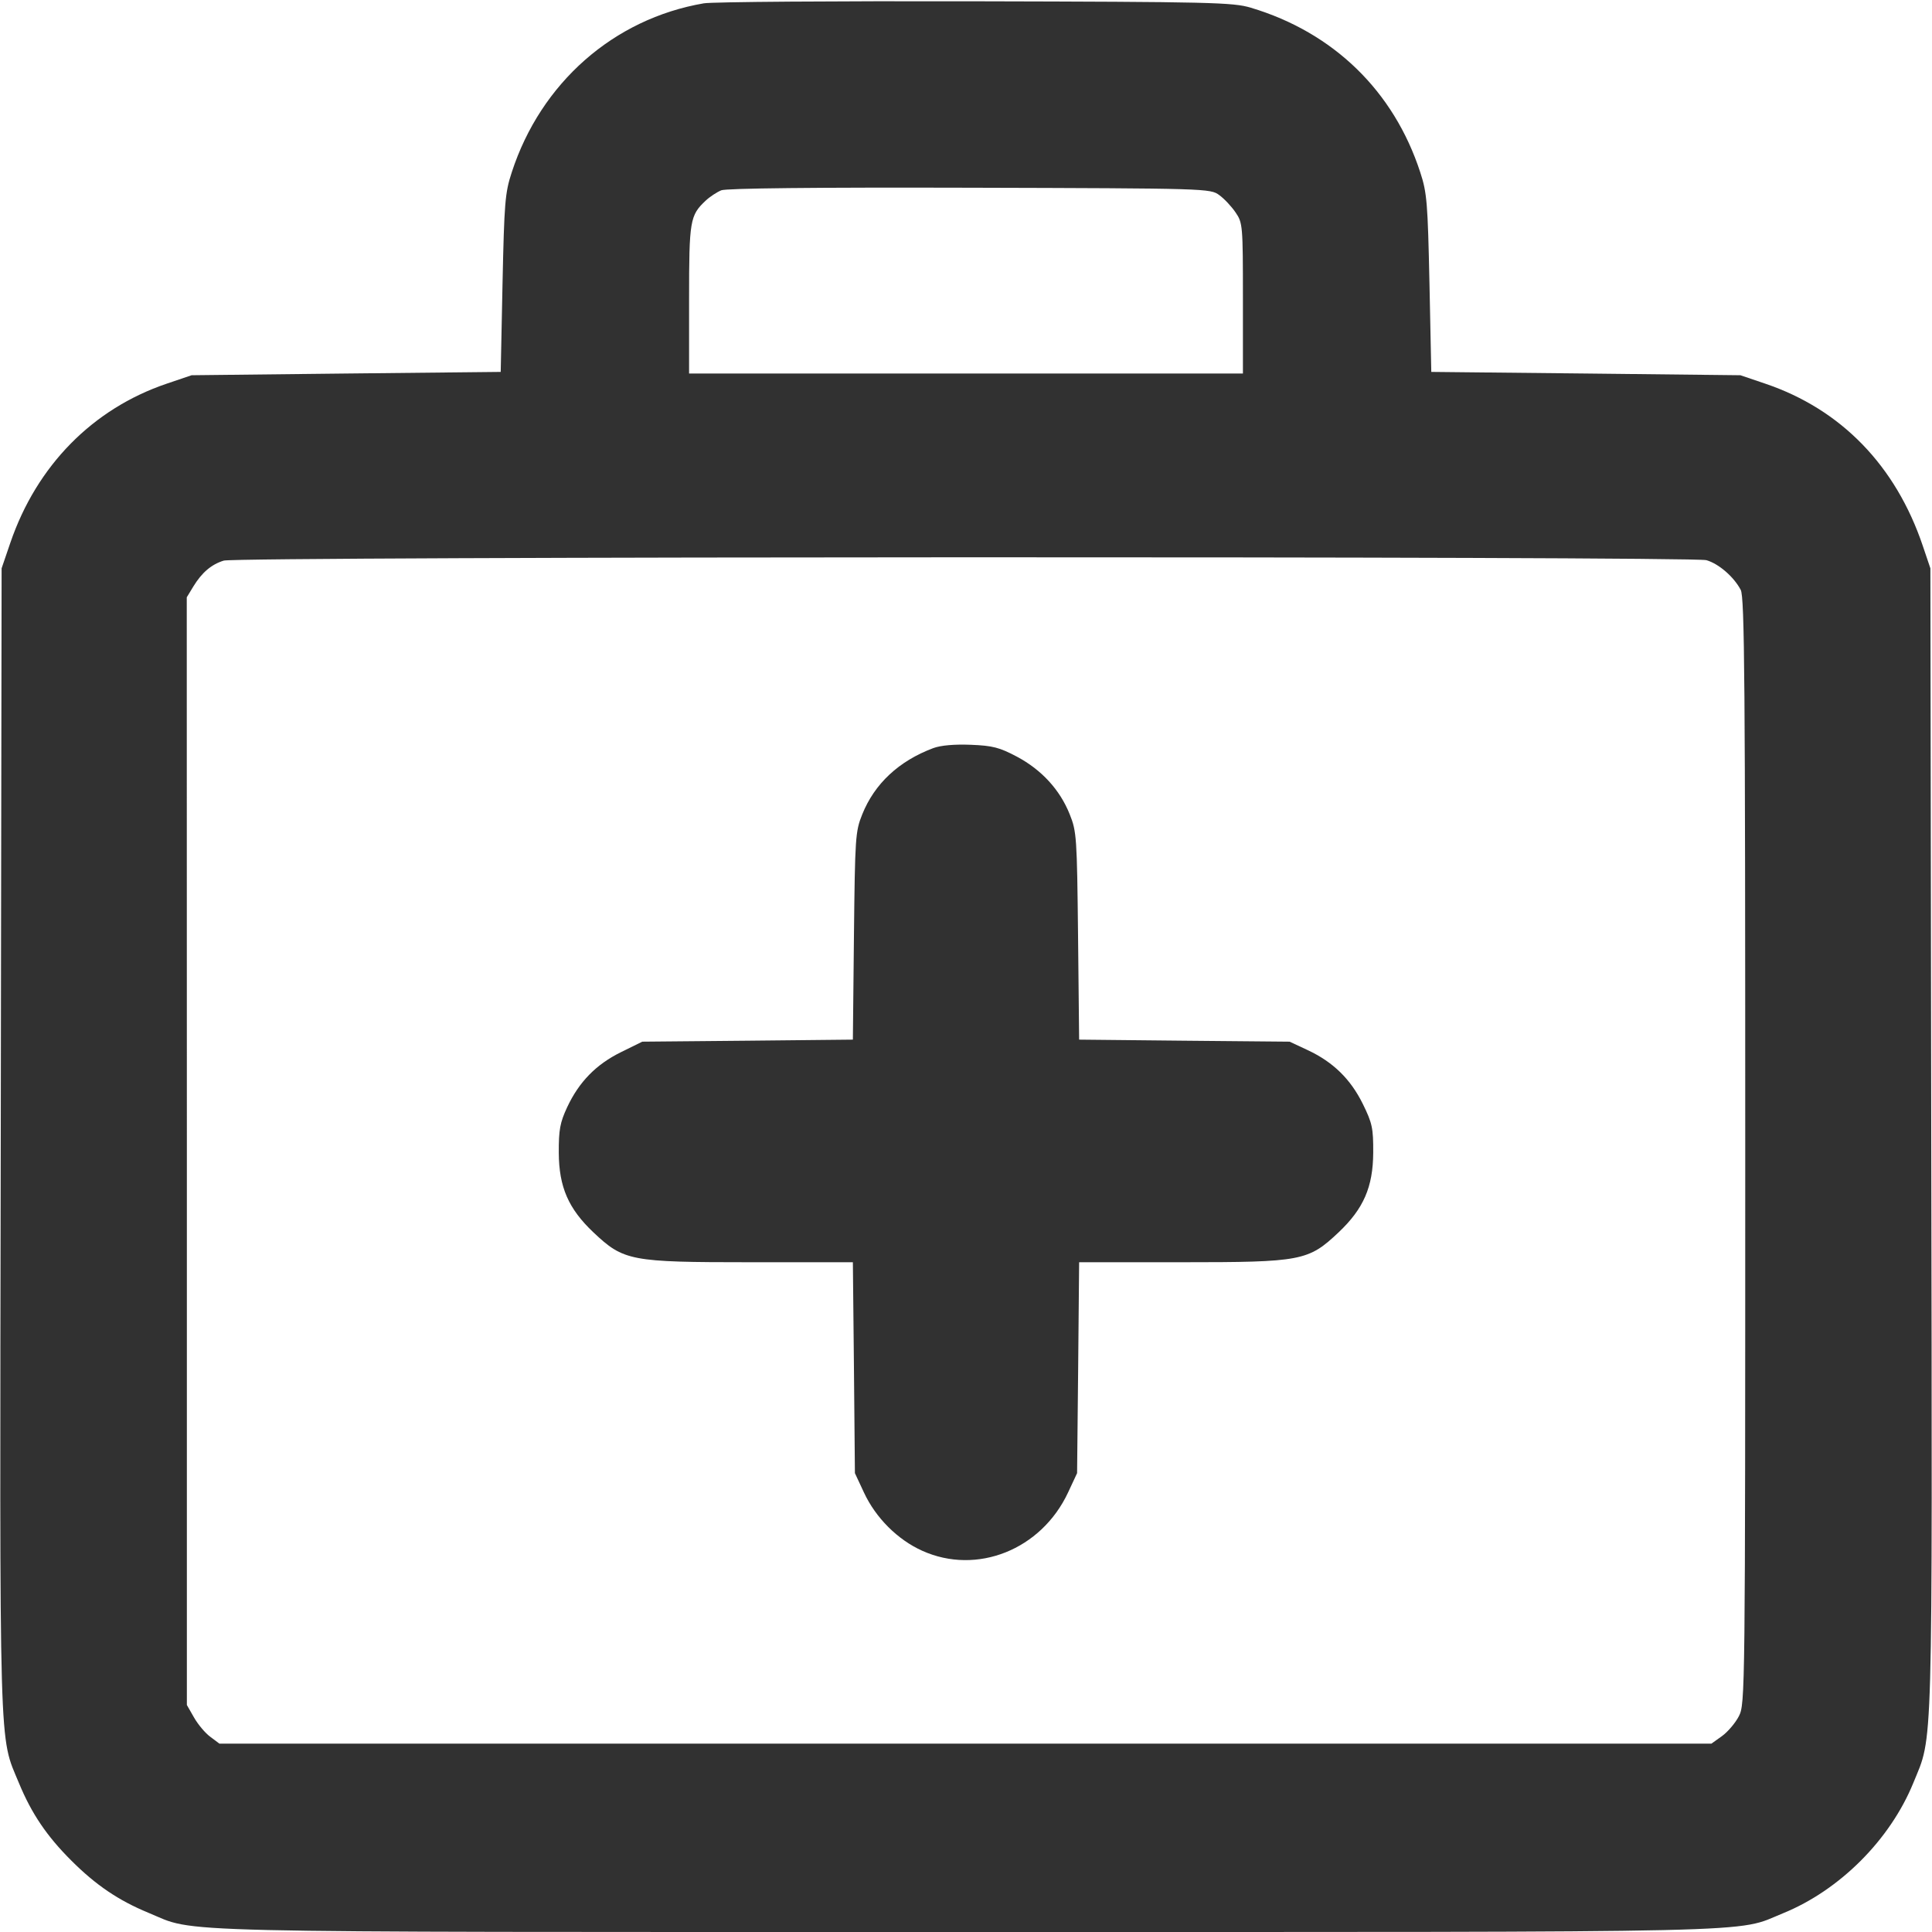
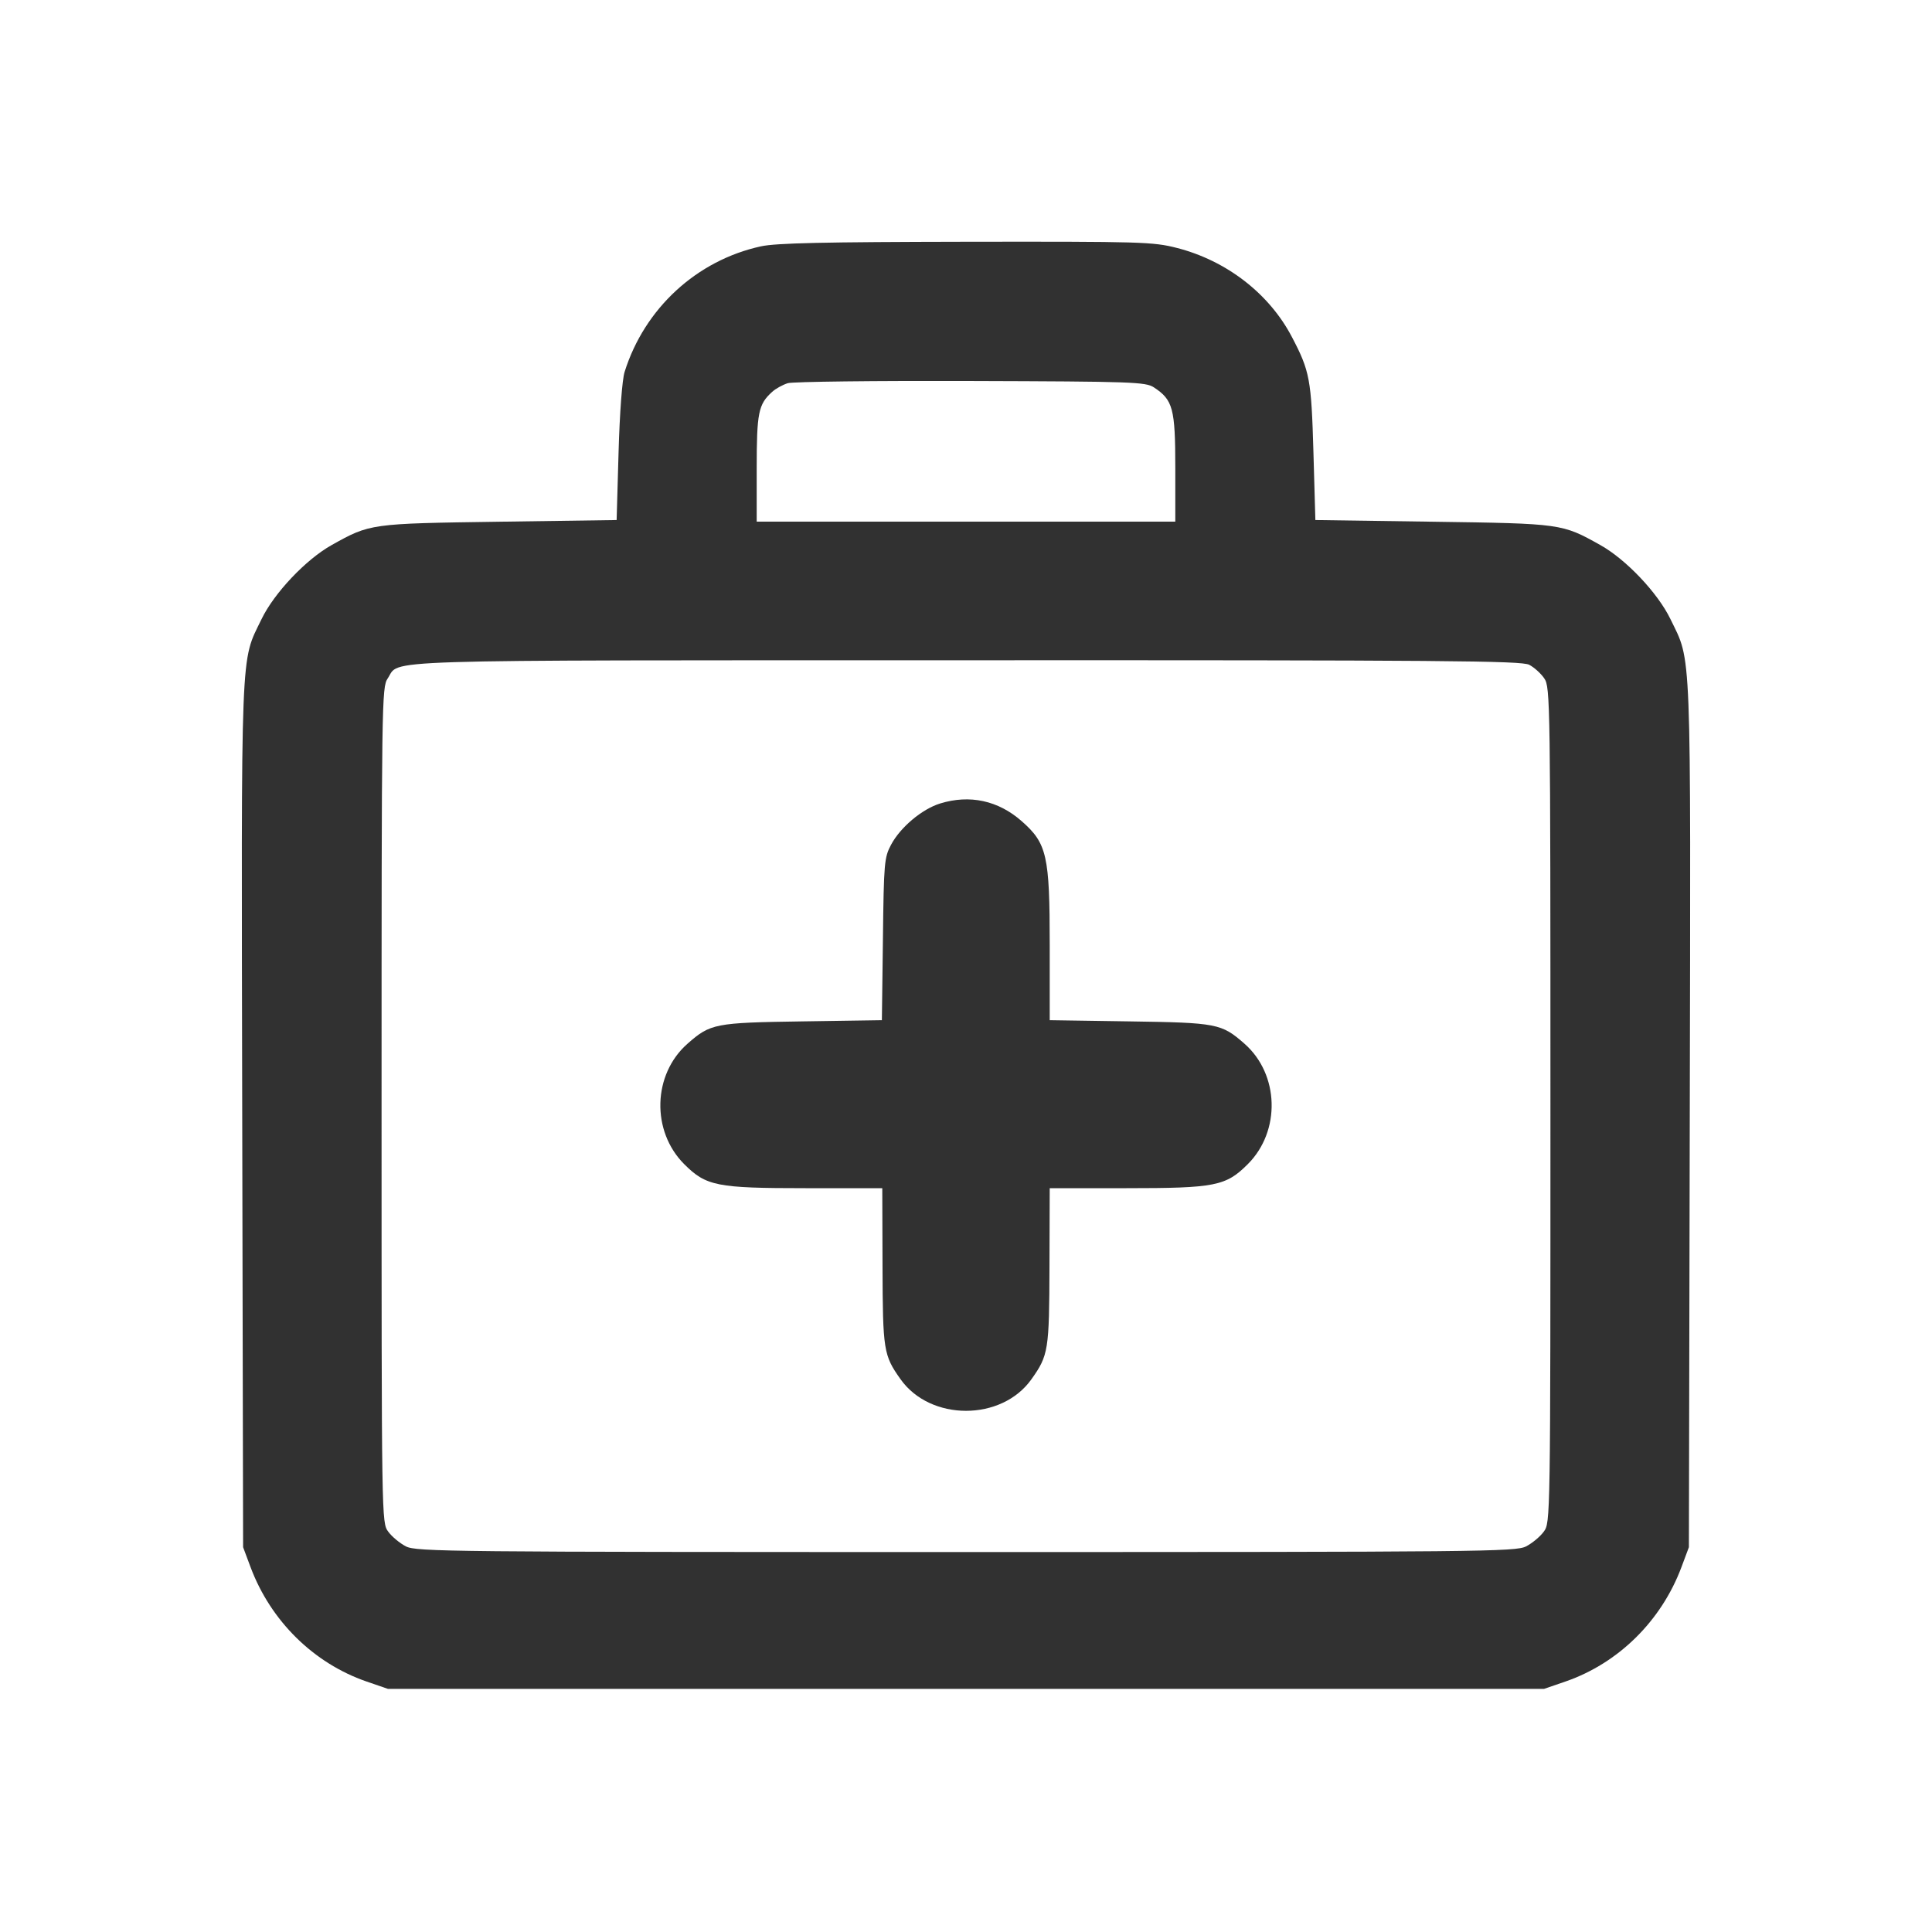
- <svg xmlns="http://www.w3.org/2000/svg" width="18" height="18" viewBox="0 0 18 18" fill="none">
-   <path d="M6.557 0.031 C 5.717 0.175,5.039 0.772,4.768 1.605 C 4.705 1.796,4.698 1.890,4.682 2.640 L 4.665 3.465 3.225 3.480 L 1.785 3.496 1.552 3.575 C 0.863 3.809,0.343 4.338,0.097 5.055 L 0.015 5.295 0.007 10.620 C -0.003 16.473,-0.012 16.155,0.178 16.616 C 0.294 16.896,0.436 17.107,0.665 17.335 C 0.893 17.563,1.104 17.706,1.383 17.821 C 1.844 18.011,1.356 18.000,9.000 18.000 C 16.631 18.000,16.156 18.011,16.613 17.825 C 17.141 17.610,17.610 17.140,17.826 16.611 C 18.011 16.156,18.003 16.460,17.993 10.620 L 17.985 5.295 17.914 5.085 C 17.662 4.338,17.153 3.814,16.448 3.575 L 16.215 3.496 14.775 3.480 L 13.335 3.465 13.318 2.640 C 13.302 1.890,13.295 1.796,13.232 1.605 C 12.986 0.849,12.424 0.302,11.654 0.072 C 11.489 0.022,11.283 0.017,9.090 0.012 C 7.778 0.009,6.639 0.017,6.557 0.031 M11.360 1.818 C 11.407 1.852,11.475 1.925,11.512 1.980 C 11.578 2.076,11.580 2.102,11.580 2.779 L 11.580 3.480 9.000 3.480 L 6.420 3.480 6.420 2.789 C 6.420 2.052,6.428 2.007,6.575 1.869 C 6.613 1.833,6.679 1.790,6.720 1.773 C 6.768 1.754,7.588 1.745,9.035 1.749 C 11.257 1.755,11.276 1.756,11.360 1.818 M15.898 5.219 C 16.013 5.252,16.154 5.374,16.218 5.496 C 16.254 5.565,16.260 6.352,16.260 10.725 C 16.260 15.794,16.259 15.874,16.201 15.989 C 16.168 16.053,16.097 16.136,16.043 16.175 L 15.945 16.245 8.995 16.245 L 2.044 16.245 1.960 16.182 C 1.913 16.148,1.845 16.067,1.808 16.002 L 1.741 15.885 1.741 10.725 L 1.740 5.565 1.802 5.463 C 1.881 5.334,1.970 5.258,2.085 5.223 C 2.211 5.184,15.763 5.181,15.898 5.219 M8.695 6.970 C 8.375 7.090,8.148 7.301,8.033 7.588 C 7.969 7.747,7.966 7.803,7.956 8.721 L 7.946 9.686 6.965 9.696 L 5.984 9.705 5.785 9.803 C 5.554 9.917,5.395 10.079,5.284 10.316 C 5.218 10.458,5.205 10.525,5.206 10.740 C 5.208 11.060,5.296 11.261,5.528 11.481 C 5.811 11.748,5.872 11.760,6.989 11.760 L 7.946 11.760 7.956 12.742 L 7.965 13.725 8.049 13.905 C 8.159 14.142,8.363 14.345,8.592 14.448 C 9.102 14.678,9.702 14.438,9.951 13.905 L 10.035 13.725 10.045 12.742 L 10.054 11.760 11.011 11.760 C 12.128 11.760,12.189 11.748,12.472 11.481 C 12.704 11.261,12.792 11.060,12.794 10.739 C 12.795 10.510,12.785 10.464,12.697 10.285 C 12.583 10.054,12.421 9.895,12.184 9.784 L 12.015 9.705 11.034 9.696 L 10.054 9.686 10.044 8.721 C 10.034 7.799,10.031 7.747,9.966 7.586 C 9.875 7.358,9.704 7.172,9.475 7.050 C 9.313 6.964,9.249 6.947,9.045 6.939 C 8.893 6.933,8.765 6.944,8.695 6.970 " fill="#313131" stroke="none" fill-rule="evenodd" />
+ <svg xmlns="http://www.w3.org/2000/svg" width="24" height="24" viewBox="0 0 24 24" fill="none">
+   <path d="M9.453 3.060 C 8.655 3.234,8.007 3.830,7.759 4.620 C 7.729 4.714,7.698 5.126,7.684 5.620 L 7.660 6.460 6.200 6.481 C 4.599 6.504,4.597 6.504,4.120 6.771 C 3.800 6.950,3.406 7.366,3.249 7.691 C 2.985 8.237,2.997 7.925,3.009 13.850 L 3.020 19.220 3.113 19.469 C 3.363 20.136,3.896 20.661,4.552 20.888 L 4.820 20.980 12.000 20.980 L 19.180 20.980 19.448 20.888 C 20.104 20.661,20.637 20.136,20.887 19.469 L 20.980 19.220 20.991 13.850 C 21.003 7.925,21.015 8.237,20.751 7.691 C 20.594 7.366,20.200 6.950,19.880 6.771 C 19.403 6.504,19.401 6.504,17.800 6.481 L 16.340 6.460 16.316 5.620 C 16.290 4.713,16.271 4.610,16.049 4.187 C 15.768 3.649,15.238 3.238,14.620 3.080 C 14.324 3.004,14.181 3.000,12.004 3.003 C 10.234 3.006,9.643 3.019,9.453 3.060 M14.334 4.812 C 14.571 4.968,14.600 5.074,14.600 5.810 L 14.600 6.480 12.000 6.480 L 9.400 6.480 9.400 5.818 C 9.400 5.125,9.421 5.022,9.592 4.868 C 9.635 4.828,9.723 4.780,9.786 4.760 C 9.849 4.741,10.873 4.729,12.062 4.733 C 14.071 4.739,14.231 4.745,14.334 4.812 M18.996 8.258 C 19.058 8.290,19.142 8.366,19.184 8.428 C 19.258 8.537,19.260 8.698,19.260 13.727 C 19.260 18.910,19.260 18.914,19.177 19.027 C 19.132 19.089,19.033 19.171,18.957 19.210 C 18.828 19.276,18.414 19.280,12.000 19.280 C 5.586 19.280,5.172 19.276,5.043 19.210 C 4.967 19.171,4.868 19.089,4.823 19.027 C 4.740 18.914,4.740 18.910,4.740 13.727 C 4.740 8.703,4.742 8.536,4.816 8.428 C 4.979 8.188,4.481 8.203,11.992 8.202 C 17.934 8.200,18.899 8.208,18.996 8.258 M11.679 9.981 C 11.453 10.051,11.185 10.276,11.069 10.494 C 10.985 10.651,10.979 10.717,10.968 11.666 L 10.955 12.673 9.968 12.688 C 8.880 12.704,8.825 12.715,8.541 12.965 C 8.108 13.345,8.088 14.050,8.499 14.461 C 8.772 14.734,8.904 14.760,10.007 14.760 L 10.960 14.760 10.963 15.730 C 10.966 16.775,10.976 16.836,11.186 17.132 C 11.557 17.657,12.443 17.657,12.814 17.132 C 13.024 16.836,13.034 16.775,13.037 15.730 L 13.040 14.760 13.993 14.760 C 15.096 14.760,15.228 14.734,15.501 14.461 C 15.912 14.050,15.892 13.345,15.459 12.965 C 15.174 12.715,15.120 12.704,14.030 12.688 L 13.040 12.673 13.040 11.738 C 13.040 10.629,13.006 10.477,12.692 10.201 C 12.400 9.944,12.047 9.868,11.679 9.981 " fill="#313131" stroke="none" fill-rule="evenodd" />
</svg>
